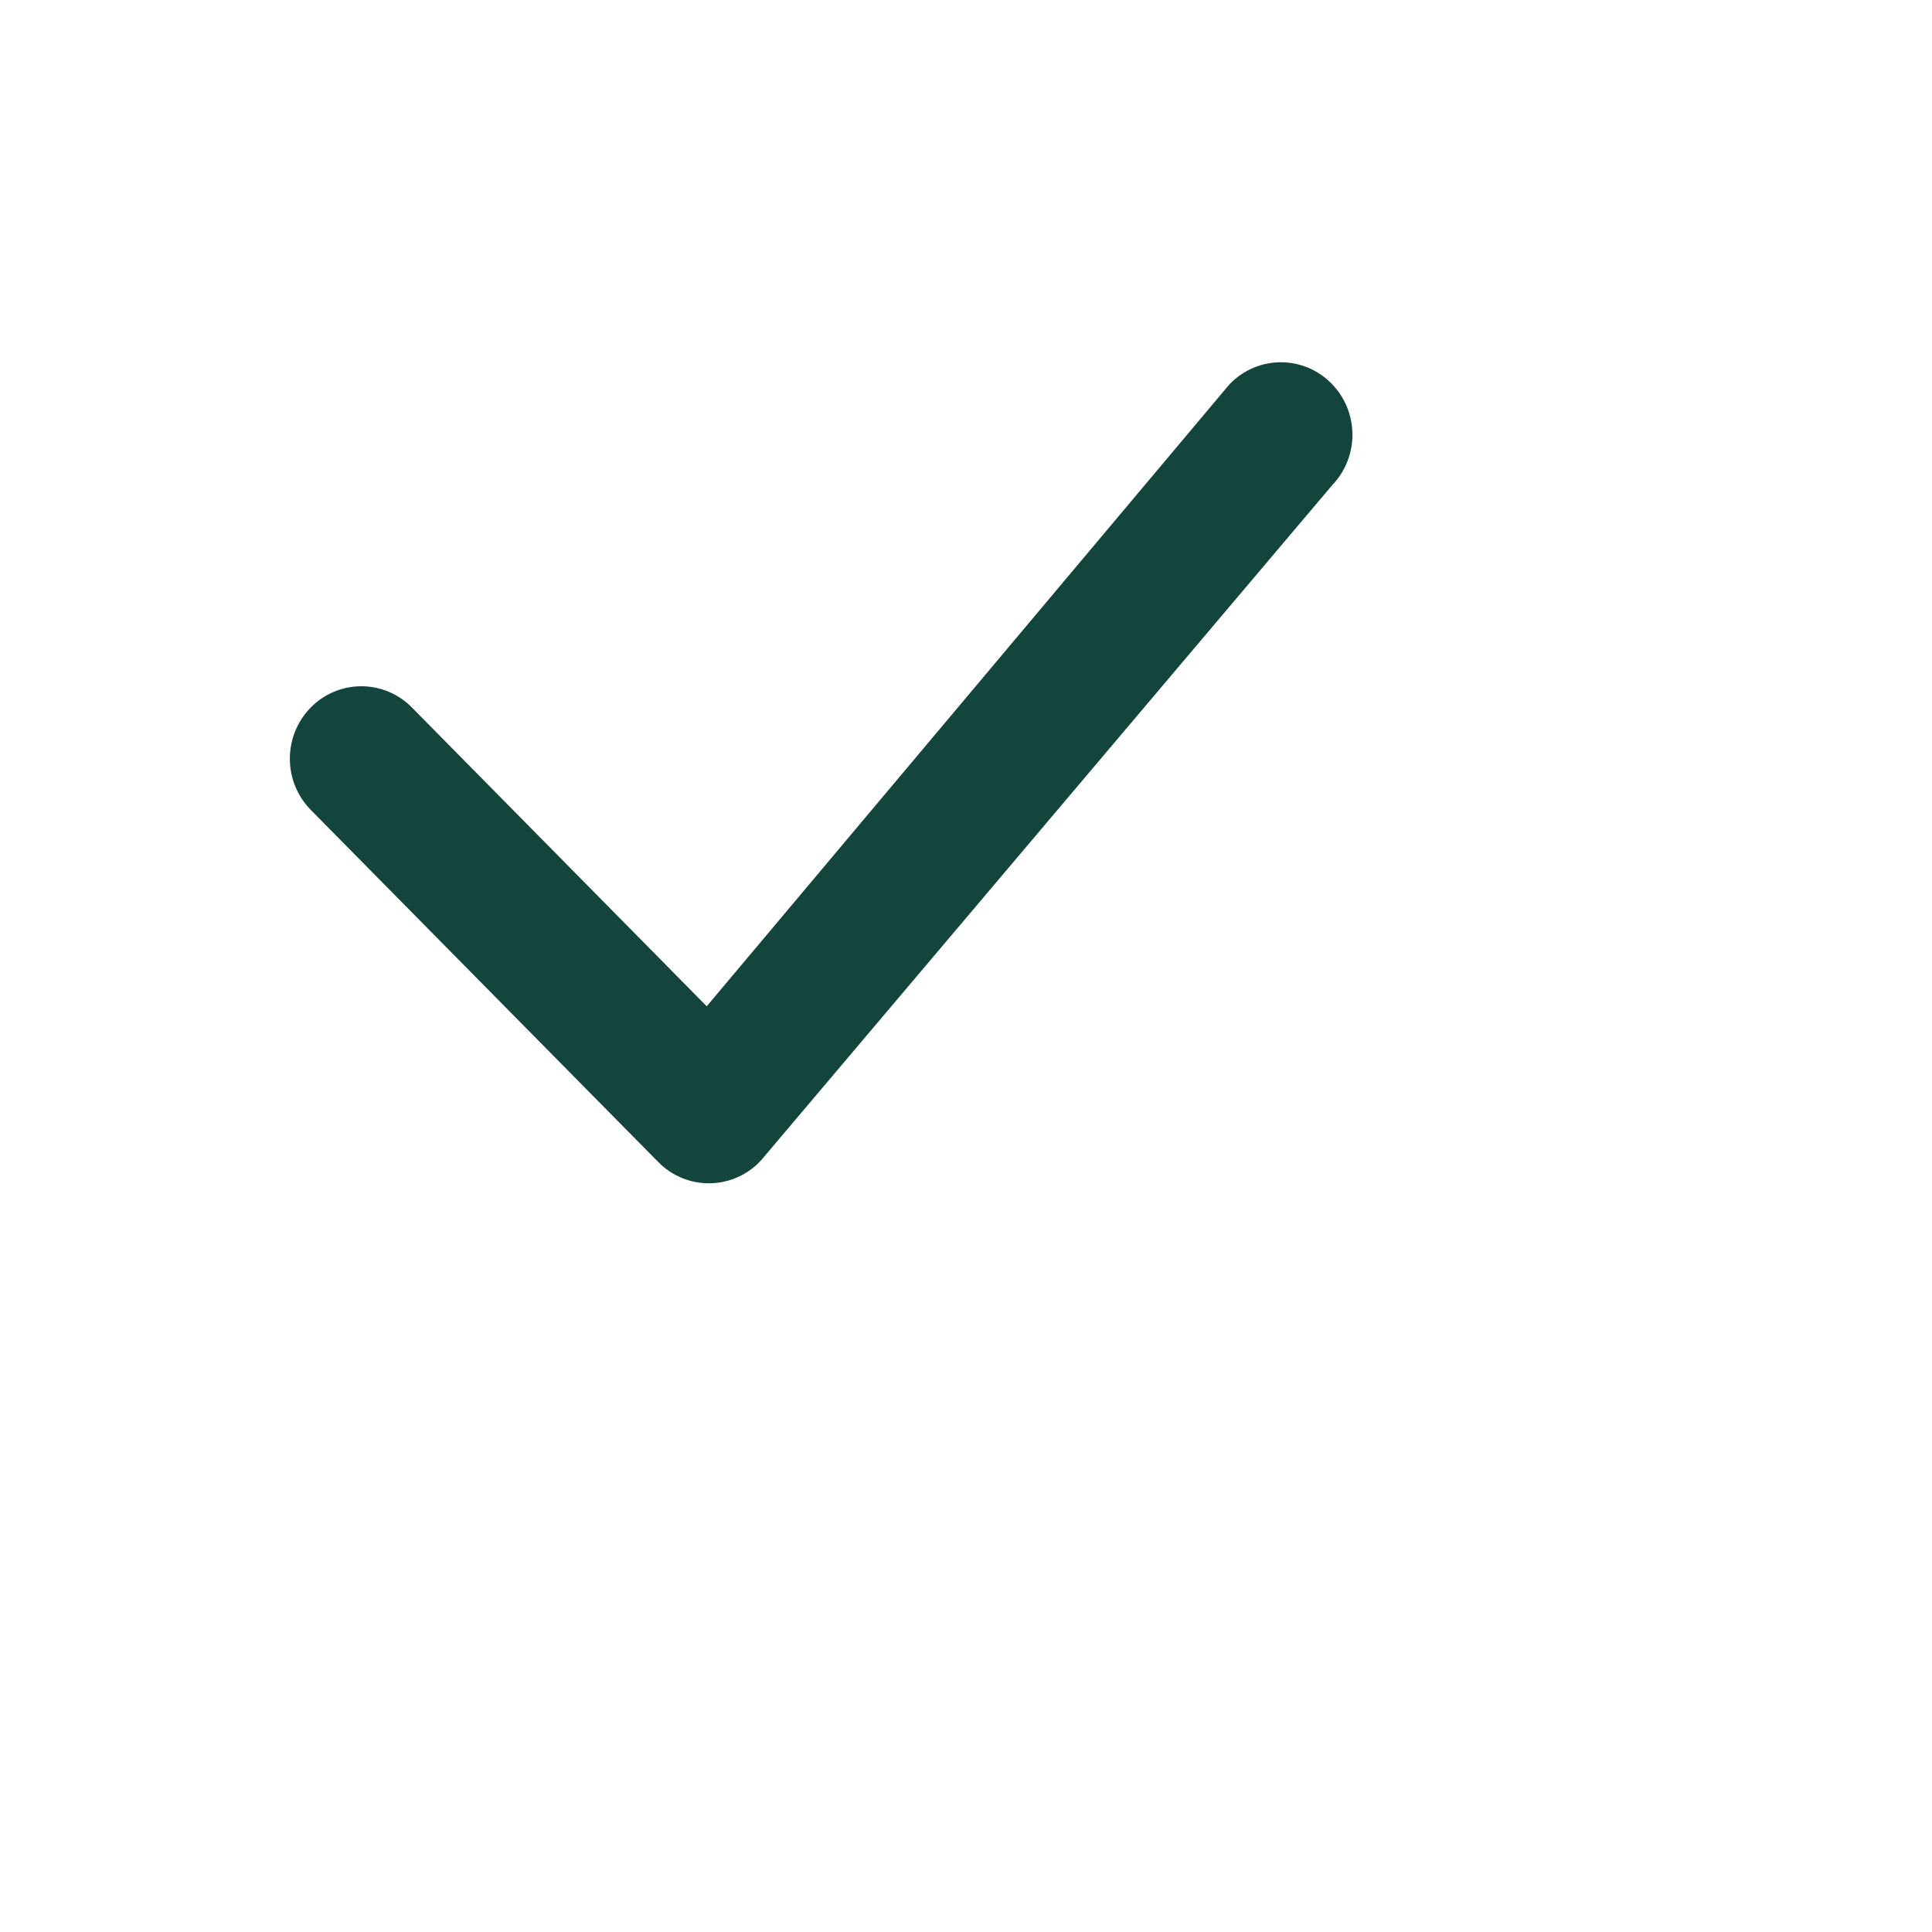
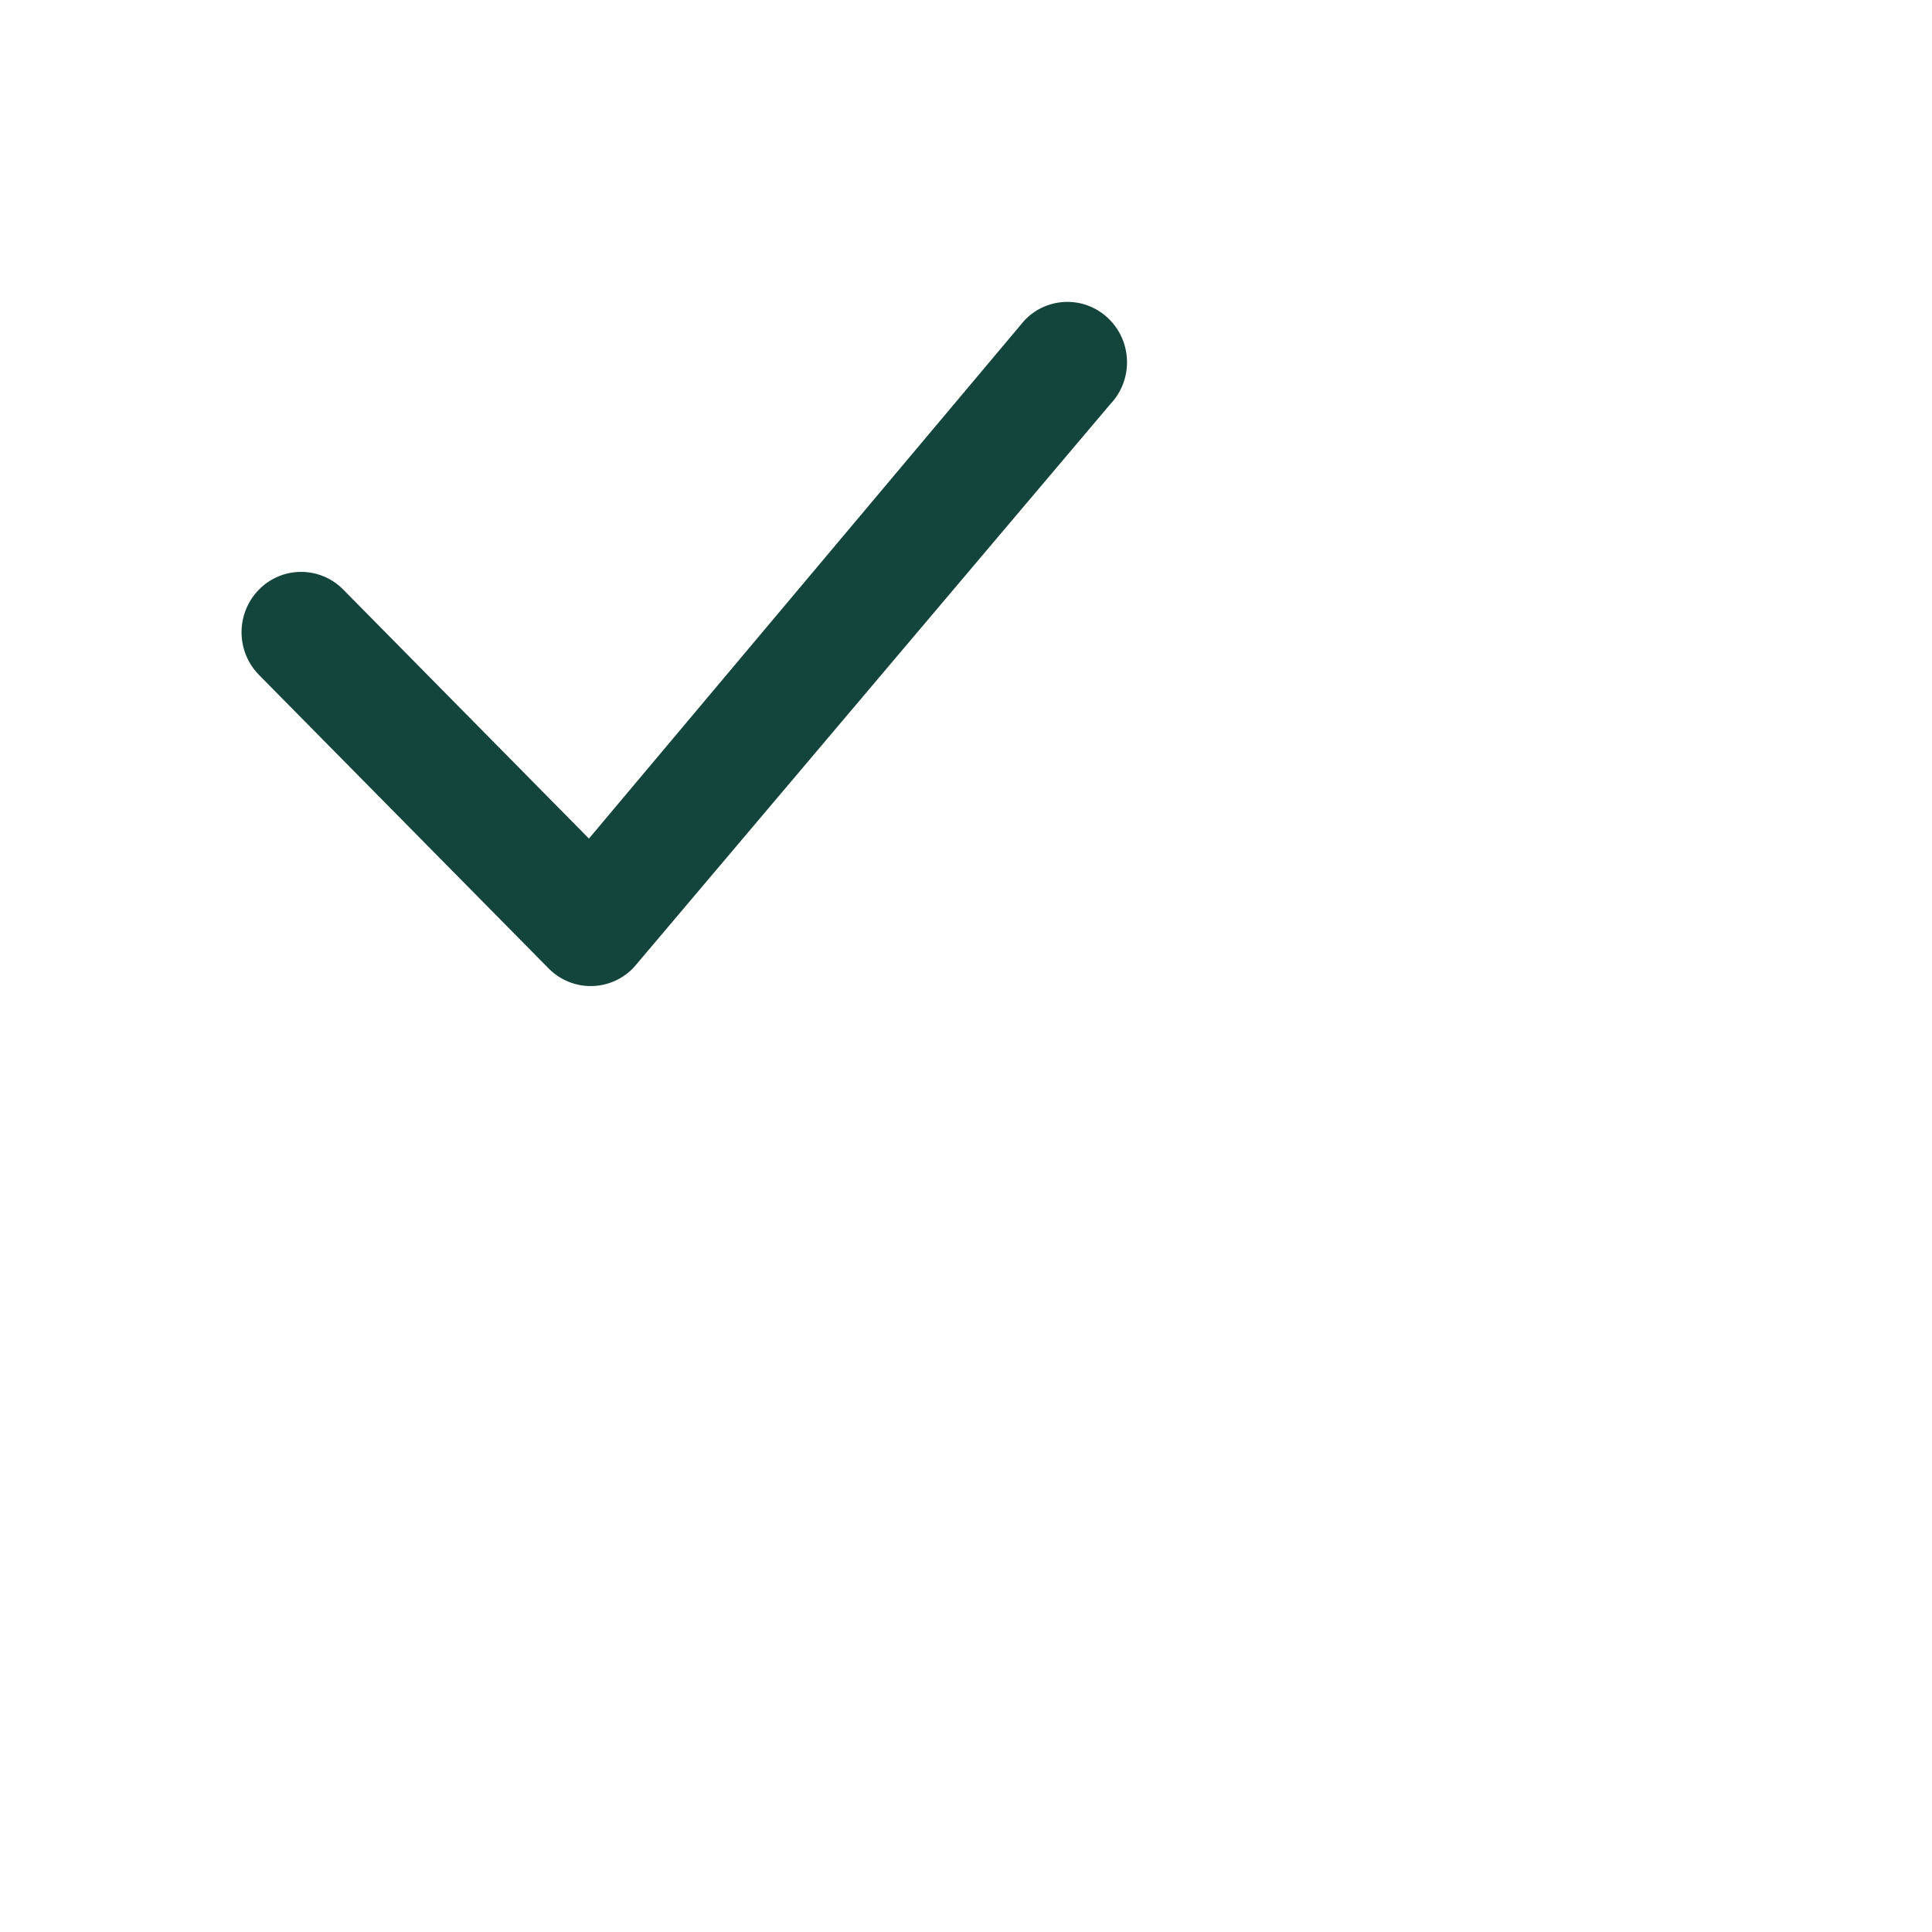
- <svg xmlns="http://www.w3.org/2000/svg" width="20" height="20" fill="#14453d" class="bi bi-check-lg" viewBox="0 0 20 20">
+ <svg xmlns="http://www.w3.org/2000/svg" width="24" height="24" fill="#14453d" class="bi bi-check-lg" viewBox="0 0 24 24">
  <path d="M12.736 3.97a.733.733 0 0 1 1.047 0c.286.289.29.756.01 1.05L7.88 12.01a.733.733 0 0 1-1.065.02L3.217 8.384a.757.757 0 0 1 0-1.06.733.733 0 0 1 1.047 0l3.052 3.093 5.4-6.425a.247.247 0 0 1 .02-.022Z" />
</svg>
